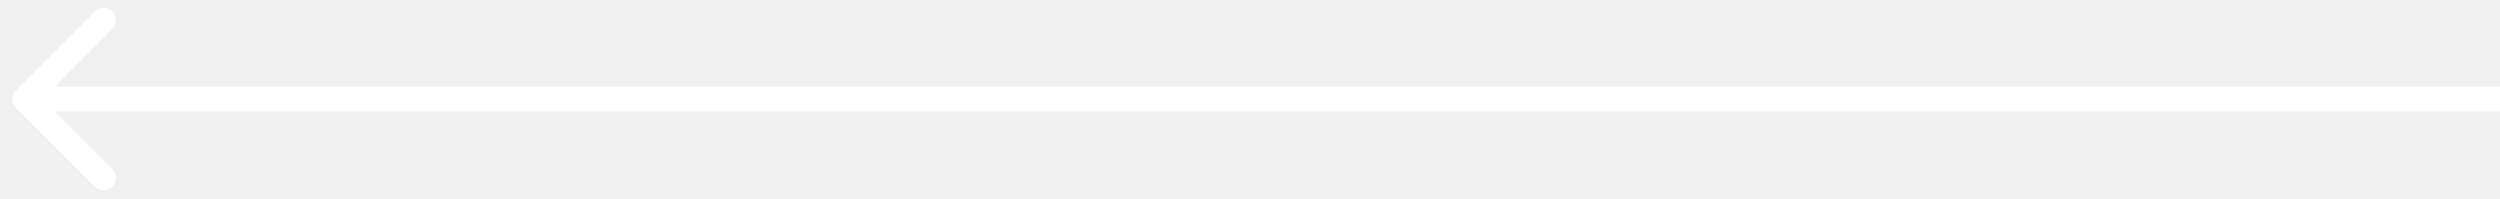
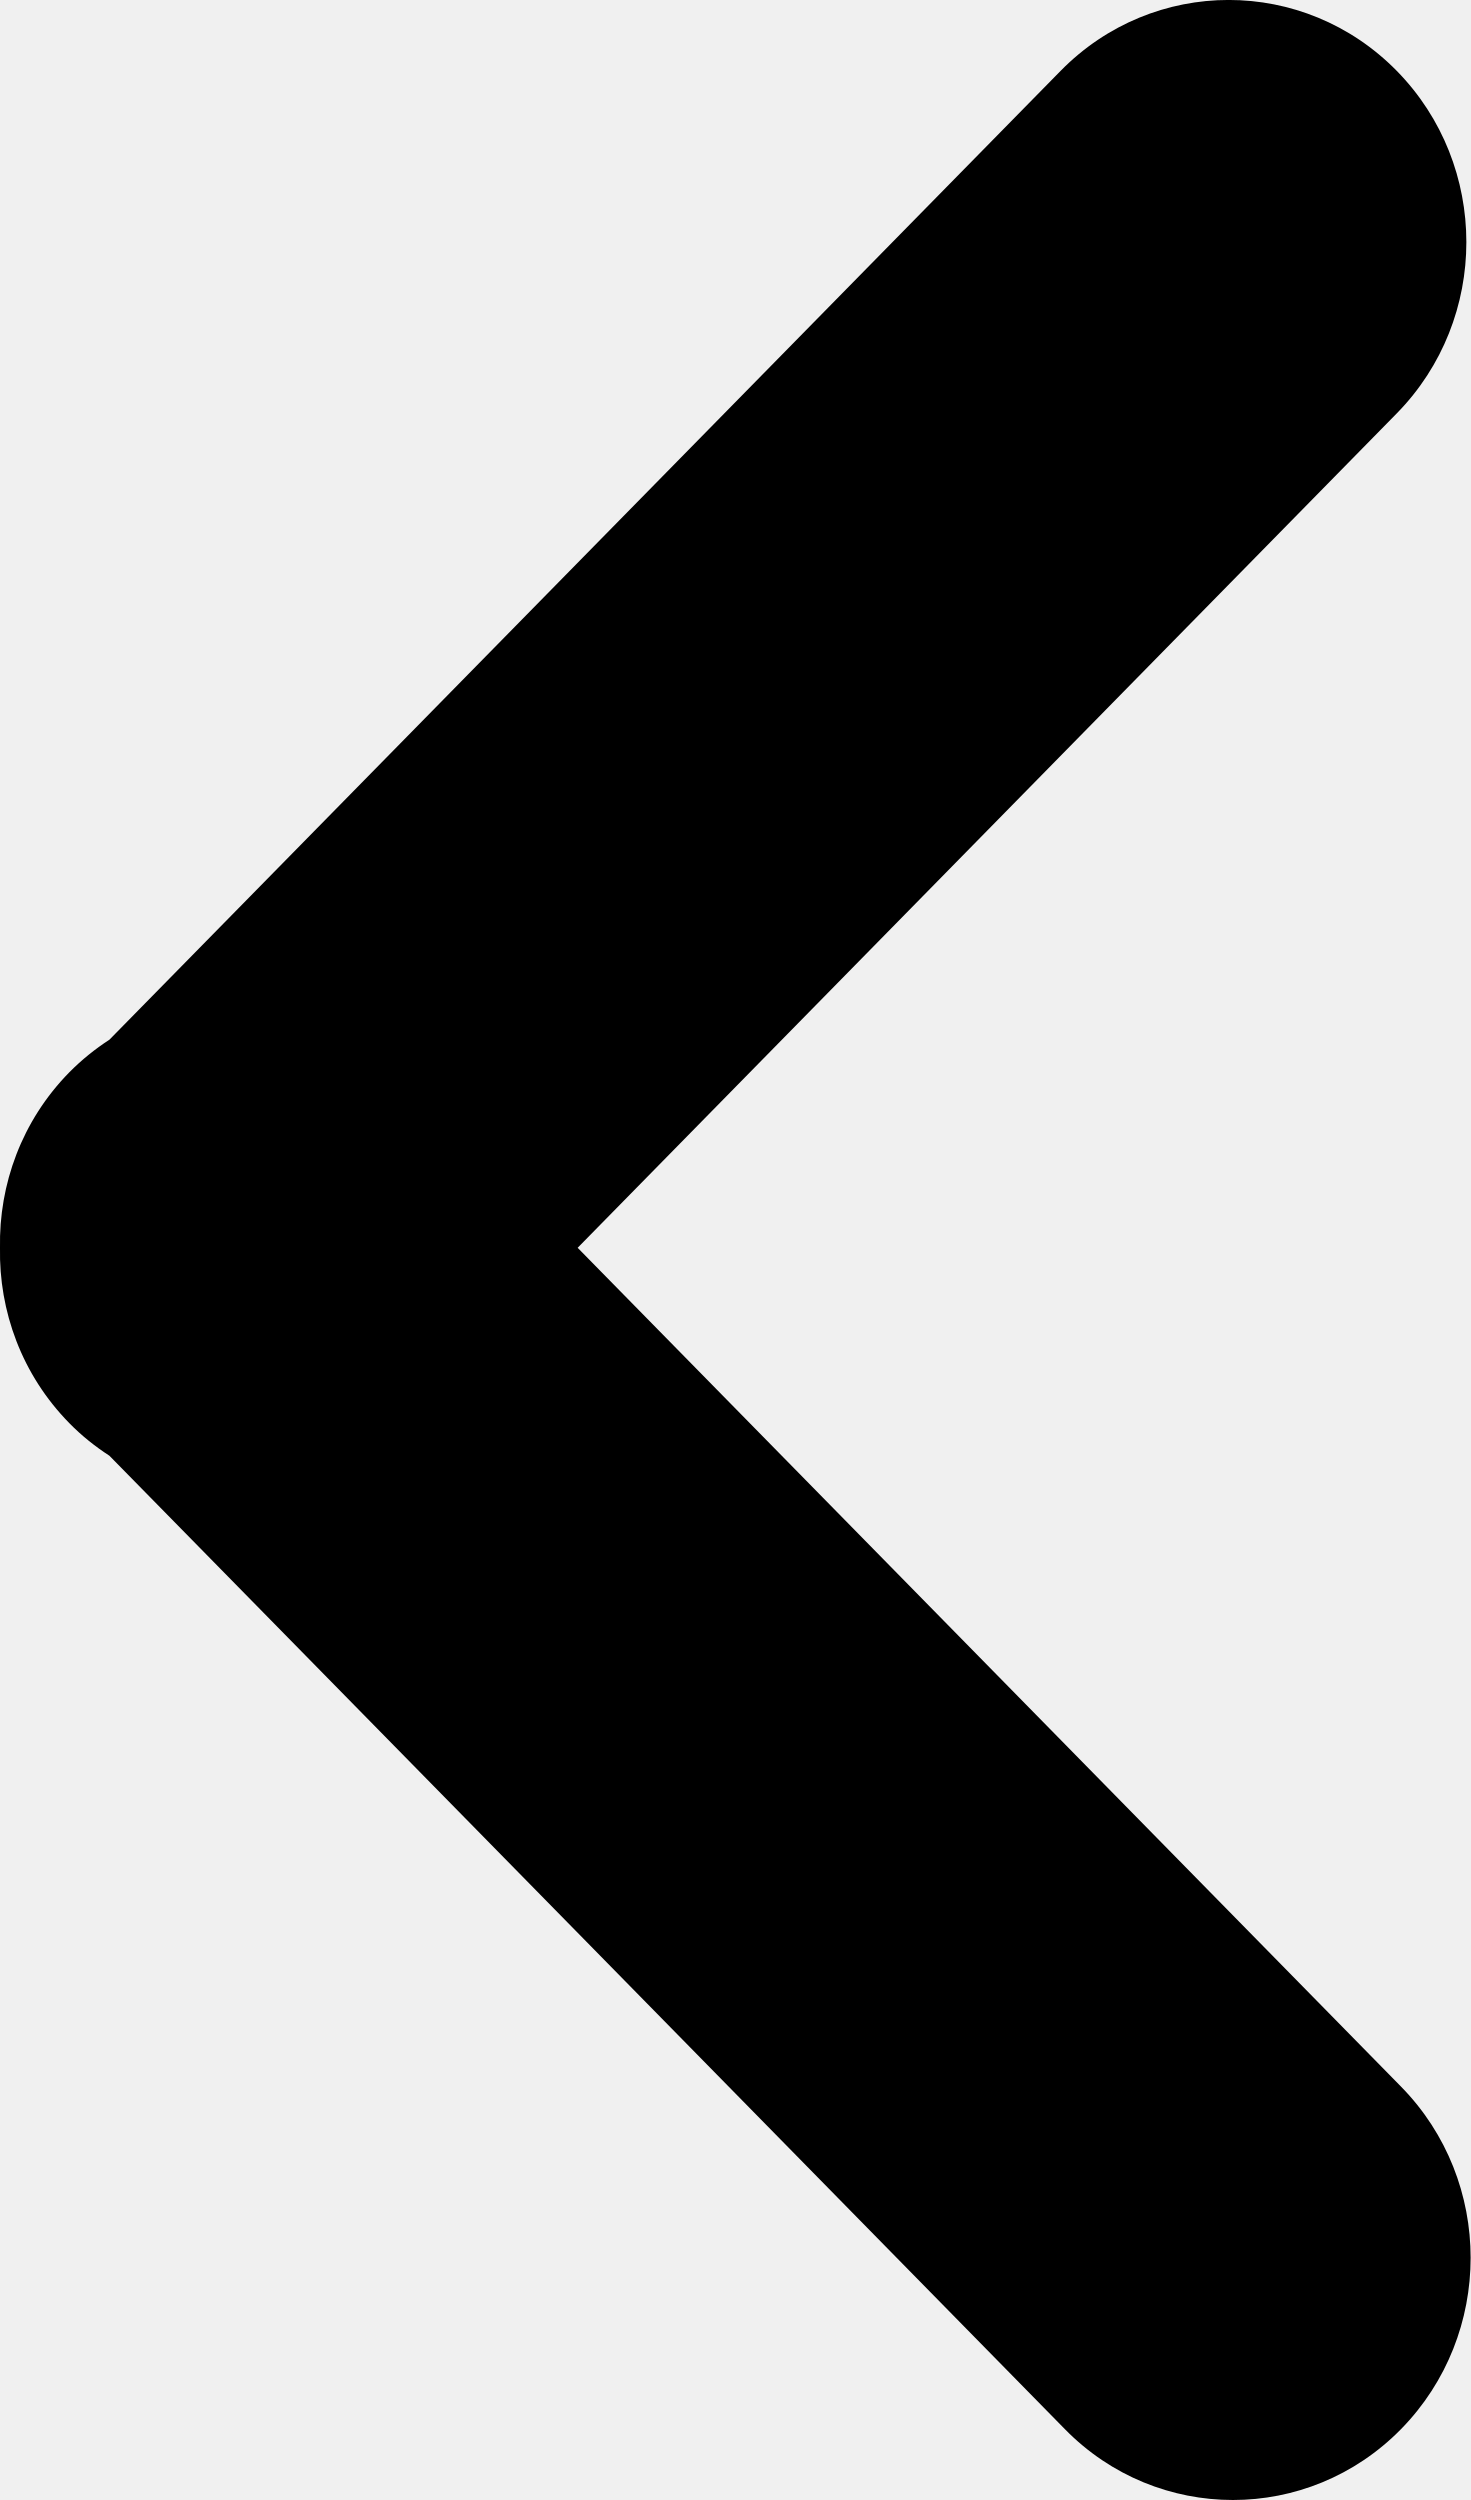
- <svg xmlns="http://www.w3.org/2000/svg" width="101" height="8" viewBox="0 0 101 8" fill="none">
-   <path d="M0.646 4.354C0.451 4.158 0.451 3.842 0.646 3.646L3.828 0.464C4.024 0.269 4.34 0.269 4.536 0.464C4.731 0.66 4.731 0.976 4.536 1.172L1.707 4L4.536 6.828C4.731 7.024 4.731 7.34 4.536 7.536C4.34 7.731 4.024 7.731 3.828 7.536L0.646 4.354ZM101 4.5H1V3.5H101V4.5Z" fill="white" />
+ <svg xmlns="http://www.w3.org/2000/svg" width="10" height="17" viewBox="0 0 10 17" fill="none">
+   <path d="M0.471 7.292C0.556 7.206 0.647 7.133 0.744 7.07L7.212 0.482C7.843 -0.161 8.867 -0.161 9.498 0.482C10.129 1.125 10.129 2.168 9.498 2.811L3.928 8.485L9.527 14.189C10.158 14.832 10.158 15.874 9.527 16.518C9.211 16.84 8.797 17 8.384 17C7.971 17 7.556 16.84 7.241 16.518L0.744 9.899C0.647 9.836 0.555 9.763 0.471 9.677C0.148 9.348 -0.008 8.915 0 8.485C-0.008 8.054 0.148 7.621 0.471 7.292Z" fill="black" />
</svg>
